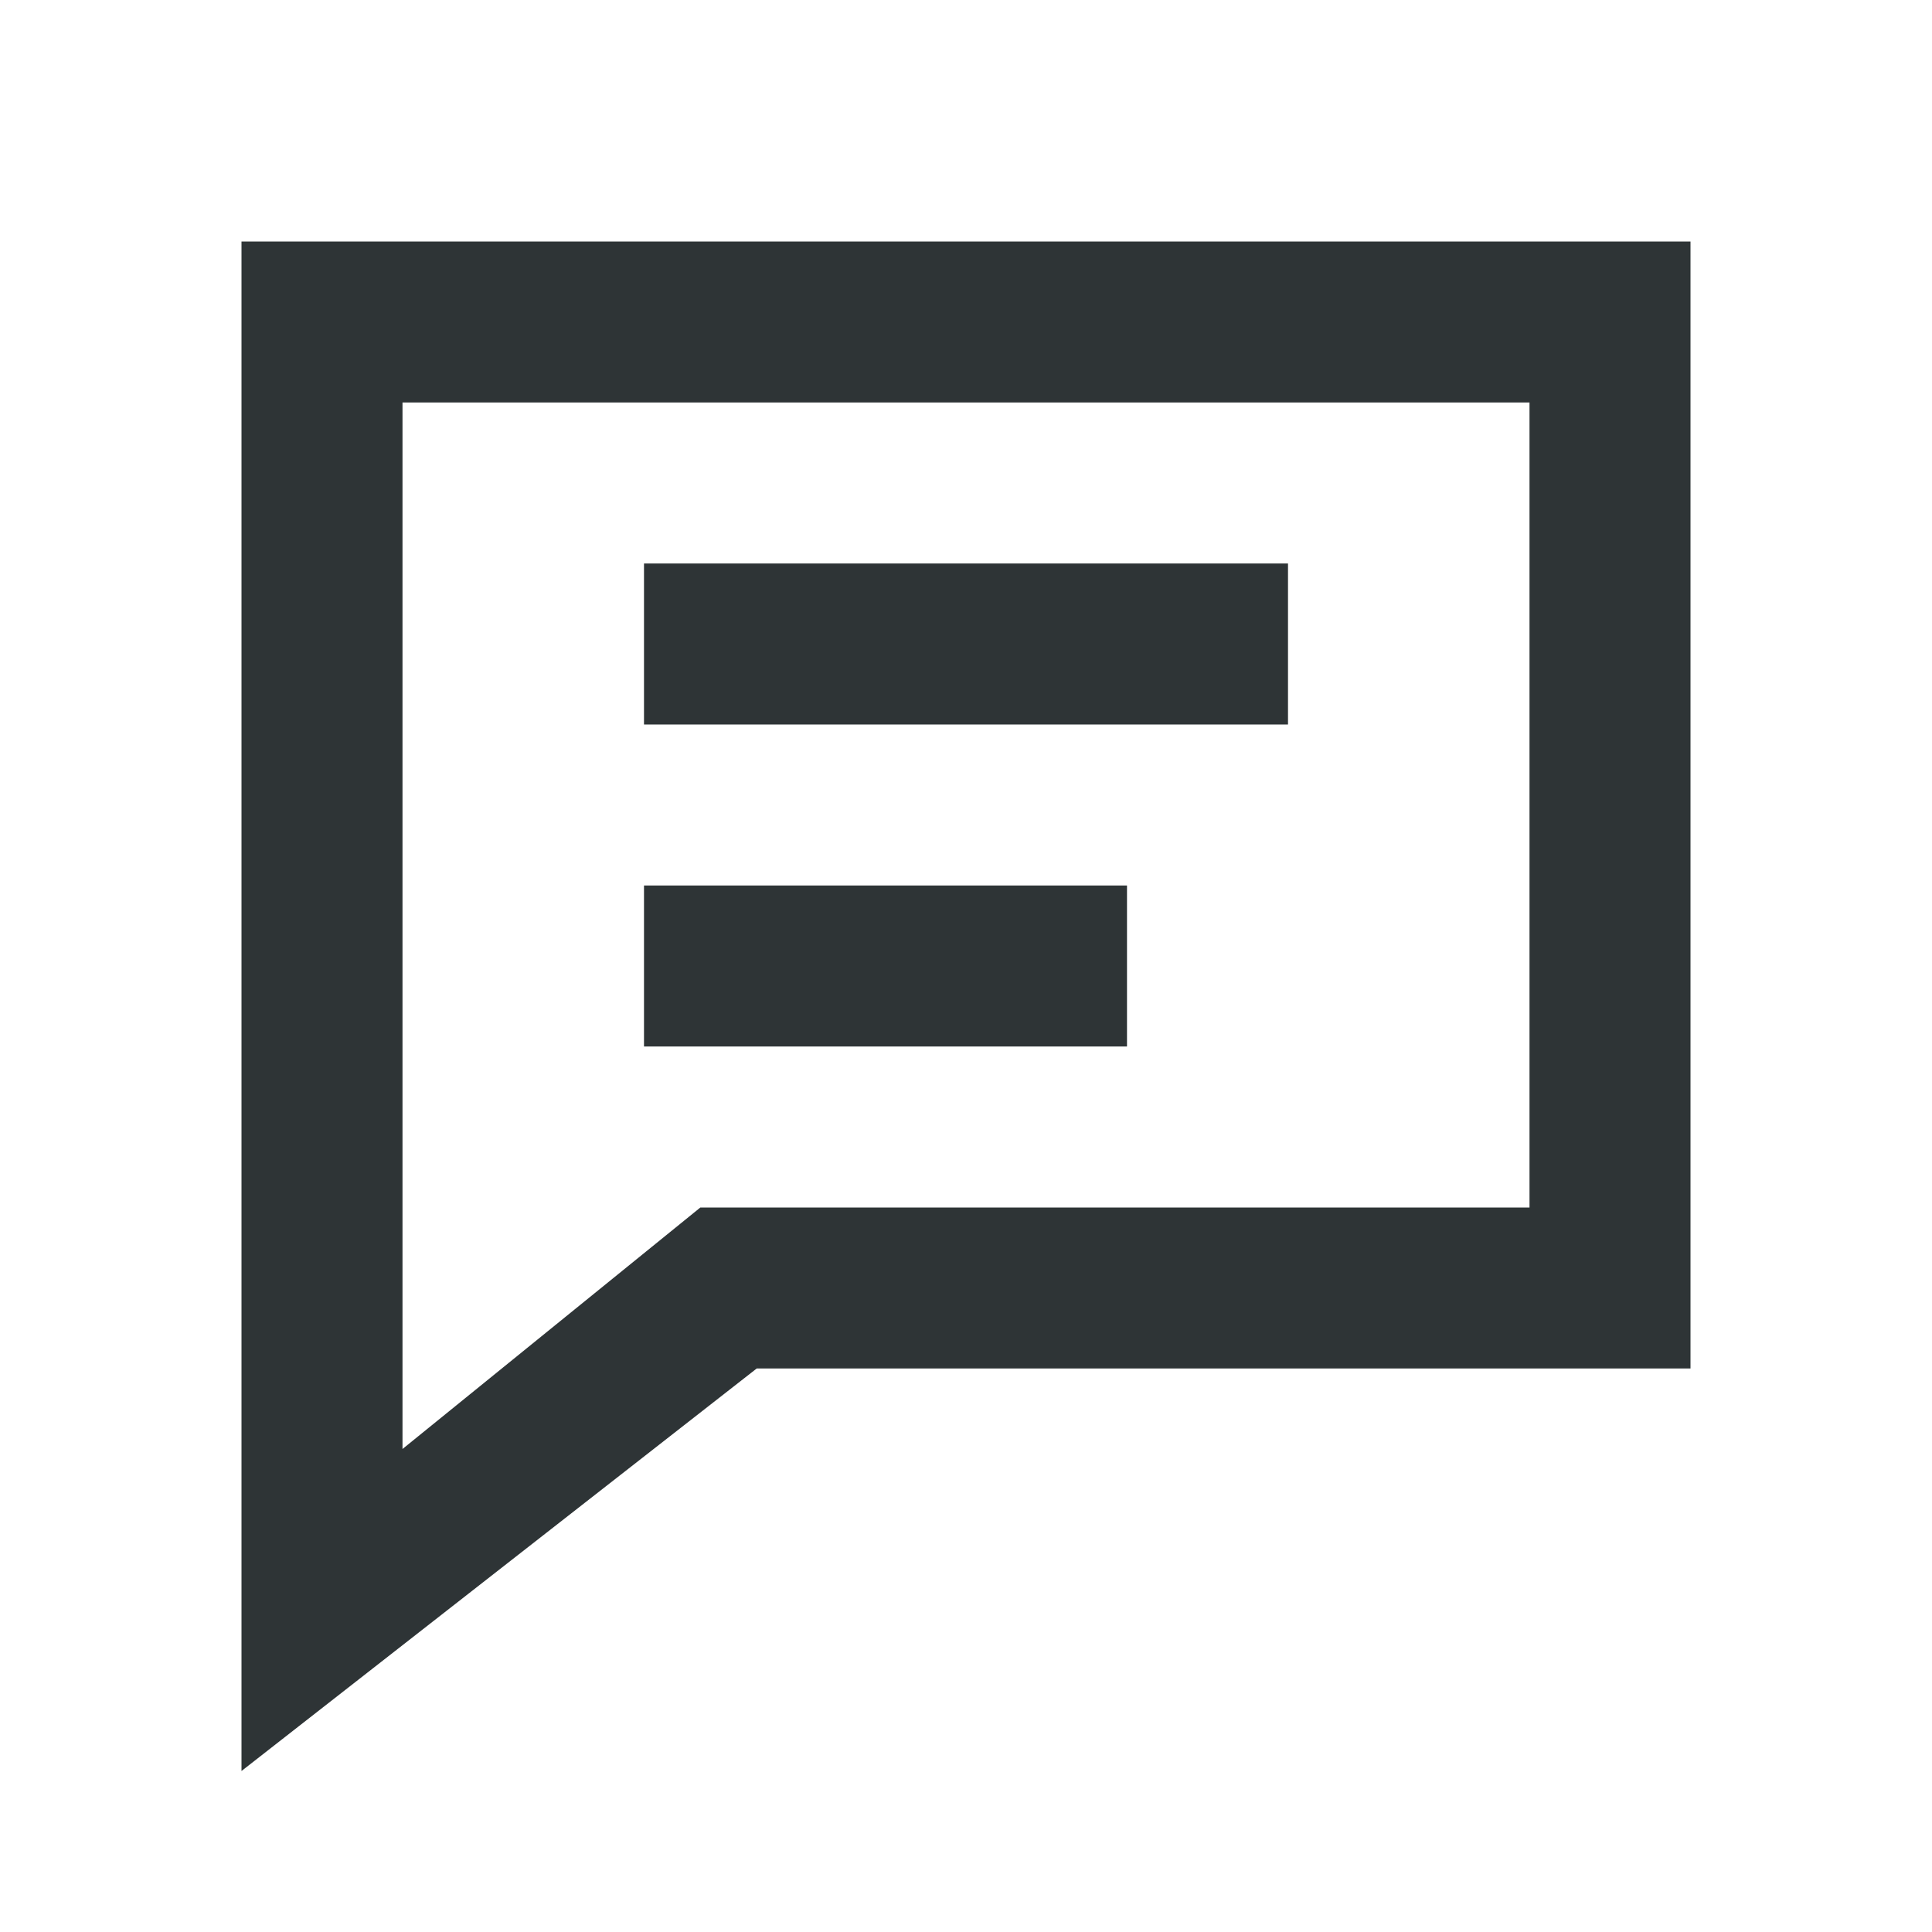
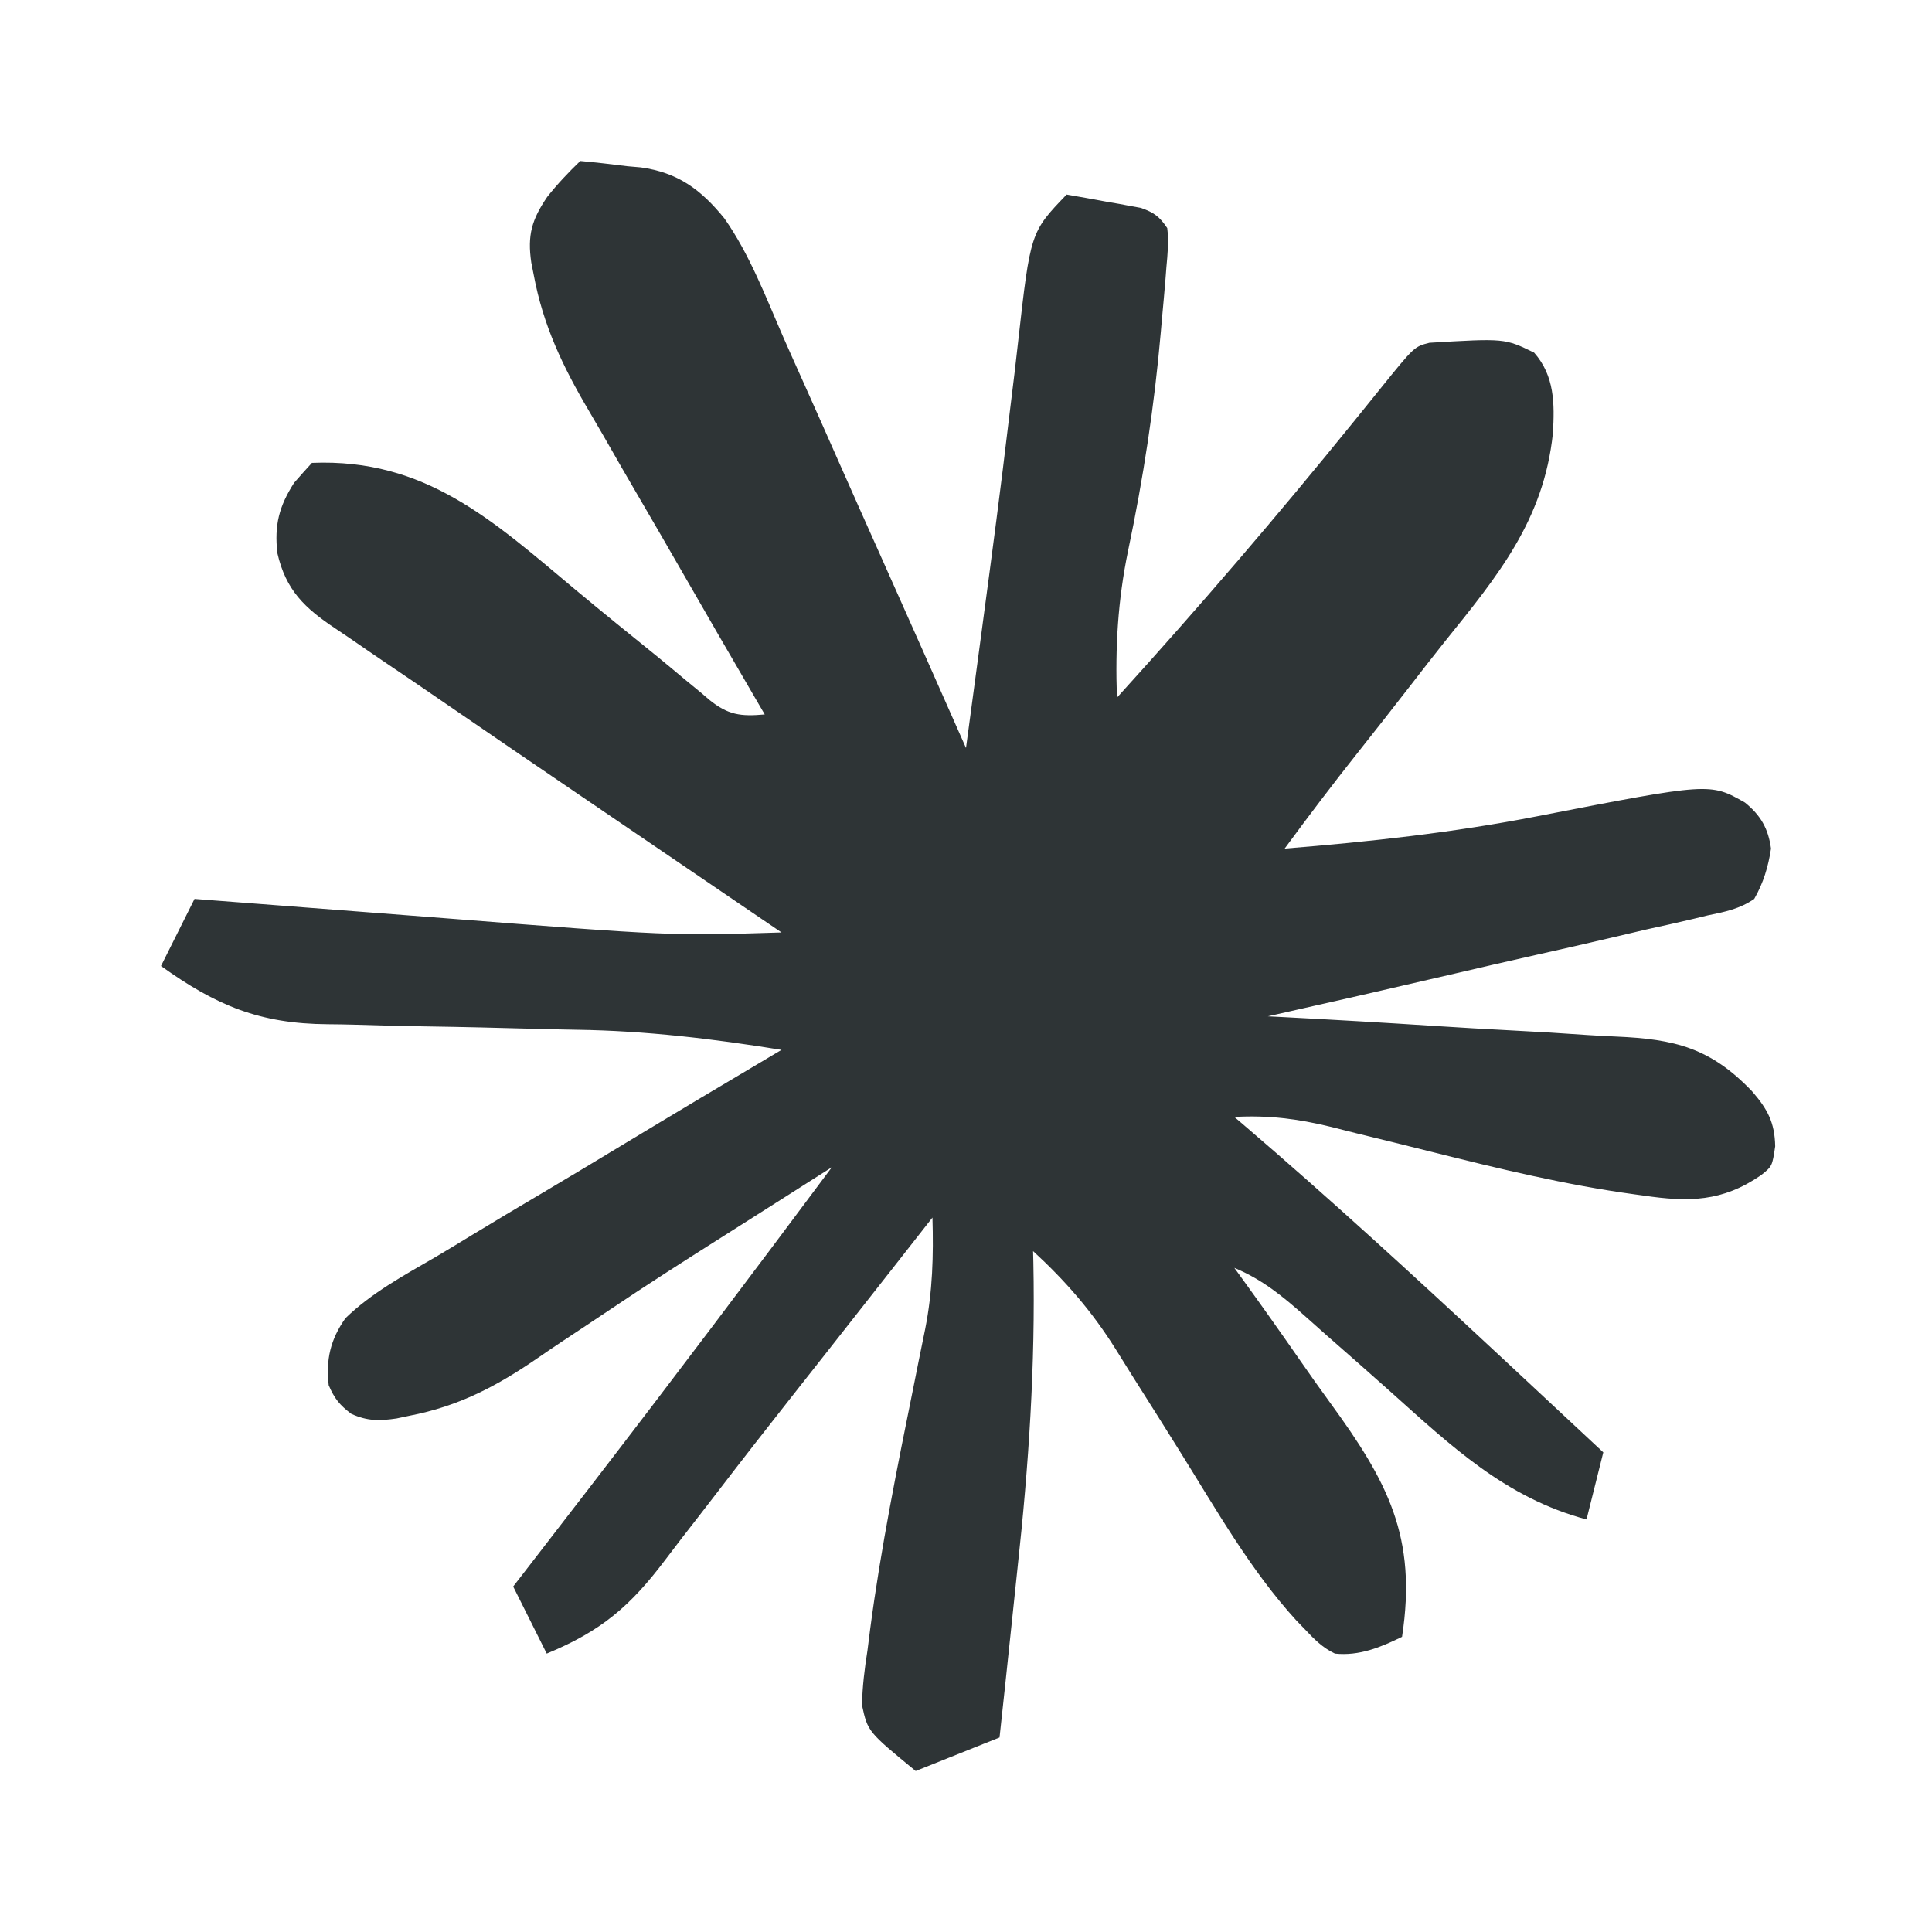
<svg xmlns="http://www.w3.org/2000/svg" width="24" height="24" viewBox="0 0 24 24">
-   <g fill="#2e3436">
-     <path fill-rule="evenodd" d="M3 3h18v14H9.4L3 22V3Z M5 5v13l3.7-3H19V5H5Z" />
-     <path d="M8 7h8v2H8Z M8 11h6v2H8Z" />
+   <g fill="#2e3436" transform="translate(2 2) scale(0.2083333) translate(-2 -2)">
+     <path d="M0 0 C0.941 0.083 1.876 0.195 2.812 0.312 C2.943 0.324 2.943 0.324 3.604 0.381 C5.825 0.683 7.204 1.713 8.589 3.417 C10.111 5.578 11.075 8.149 12.131 10.564 C12.511 11.427 12.898 12.287 13.284 13.146 C14.012 14.77 14.733 16.396 15.451 18.023 C16.271 19.878 17.098 21.729 17.926 23.58 C19.626 27.383 21.316 31.19 23 35 C23.313 32.672 23.626 30.344 23.938 28.016 C23.961 27.844 23.984 27.671 24.007 27.494 C24.549 23.452 25.085 19.41 25.562 15.359 C25.673 14.448 25.784 13.536 25.896 12.625 C25.968 12.02 26.037 11.416 26.104 10.811 C26.842 4.247 26.842 4.247 29 2 C29.814 2.139 30.626 2.288 31.438 2.438 C31.668 2.477 31.898 2.516 32.135 2.557 C32.357 2.599 32.579 2.64 32.809 2.684 C33.013 2.72 33.217 2.757 33.427 2.795 C34.213 3.076 34.529 3.302 35 4 C35.098 4.787 35.022 5.548 34.949 6.336 C34.931 6.571 34.913 6.806 34.894 7.049 C34.831 7.825 34.76 8.6 34.688 9.375 C34.665 9.641 34.642 9.906 34.618 10.18 C34.234 14.593 33.574 18.923 32.661 23.257 C32.053 26.208 31.892 28.99 32 32 C36.865 26.641 41.562 21.17 46.117 15.544 C46.302 15.315 46.488 15.086 46.679 14.85 C47.026 14.421 47.373 13.991 47.719 13.561 C49.731 11.068 49.731 11.068 50.633 10.839 C55.121 10.572 55.121 10.572 56.875 11.426 C58.098 12.811 58.101 14.476 57.994 16.243 C57.449 21.413 54.718 24.723 51.543 28.664 C50.846 29.536 50.164 30.42 49.48 31.303 C48.446 32.635 47.405 33.962 46.356 35.283 C44.866 37.16 43.419 39.068 42 41 C47.064 40.591 52.054 40.048 57.044 39.075 C67.362 37.068 67.362 37.068 69.448 38.255 C70.394 39.025 70.838 39.809 71 41 C70.834 42.092 70.548 43.038 70 44 C69.138 44.597 68.243 44.775 67.224 44.983 C66.941 45.052 66.658 45.121 66.367 45.191 C65.433 45.415 64.496 45.619 63.559 45.824 C62.91 45.976 62.261 46.128 61.612 46.282 C60.081 46.643 58.547 46.991 57.012 47.334 C55.263 47.725 53.518 48.131 51.774 48.538 C48.186 49.375 44.595 50.194 41 51 C41.317 51.016 41.634 51.032 41.96 51.049 C44.962 51.205 47.963 51.38 50.963 51.575 C52.505 51.674 54.047 51.767 55.59 51.844 C57.082 51.918 58.573 52.011 60.064 52.116 C60.629 52.153 61.196 52.183 61.762 52.207 C65.272 52.357 67.392 52.884 69.866 55.465 C70.781 56.522 71.221 57.307 71.25 58.75 C71.072 59.942 71.072 59.942 70.406 60.473 C68.103 62.062 66.102 62.087 63.395 61.688 C63.309 61.676 63.309 61.676 62.874 61.617 C58.768 61.058 54.761 60.083 50.745 59.077 C49.251 58.703 47.757 58.333 46.26 57.97 C45.748 57.844 45.237 57.714 44.727 57.584 C42.78 57.108 41.003 56.887 39 57 C39.169 57.144 39.338 57.288 39.512 57.436 C44.625 61.811 49.575 66.353 54.5 70.938 C54.58 71.012 54.58 71.012 54.987 71.39 C56.993 73.258 58.997 75.128 61 77 C60.835 77.66 60.835 77.66 60 81 C55.168 79.711 51.915 76.609 48.283 73.358 C47.038 72.245 45.782 71.144 44.526 70.043 C44.093 69.662 43.663 69.277 43.233 68.892 C41.897 67.704 40.663 66.688 39 66 C39.125 66.172 39.251 66.345 39.38 66.522 C40.574 68.172 41.751 69.832 42.912 71.505 C43.508 72.364 44.11 73.218 44.728 74.063 C48.13 78.734 49.915 82.042 49 88 C47.719 88.627 46.452 89.15 45 89 C44.261 88.651 43.763 88.142 43.207 87.551 C43.04 87.378 42.872 87.205 42.7 87.026 C39.972 84.041 37.935 80.437 35.801 77.02 C34.841 75.482 33.876 73.946 32.903 72.416 C32.57 71.889 32.242 71.359 31.914 70.829 C30.514 68.599 28.939 66.781 27 65 C27.005 65.217 27.01 65.435 27.016 65.659 C27.142 71.797 26.739 77.79 26.073 83.889 C25.949 85.036 25.83 86.183 25.711 87.33 C25.479 89.554 25.241 91.777 25 94 C24.175 94.33 24.175 94.33 20 96 C17.142 93.653 17.142 93.653 16.798 92.073 C16.823 90.961 16.951 89.908 17.125 88.812 C17.179 88.391 17.233 87.969 17.285 87.546 C17.925 82.688 18.908 77.852 19.879 73.05 C19.982 72.539 20.083 72.028 20.185 71.517 C20.309 70.89 20.437 70.263 20.568 69.637 C21.01 67.4 21.066 65.269 21 63 C20.88 63.153 20.76 63.306 20.636 63.464 C20.049 64.213 19.462 64.962 18.875 65.711 C18.765 65.851 18.655 65.992 18.541 66.137 C17.192 67.858 15.842 69.577 14.488 71.294 C14.107 71.777 13.727 72.26 13.346 72.742 C13.091 73.066 12.836 73.39 12.581 73.714 C11.103 75.588 9.634 77.469 8.183 79.364 C7.477 80.284 6.765 81.201 6.052 82.116 C5.73 82.533 5.41 82.952 5.094 83.374 C2.991 86.167 1.258 87.654 -2 89 C-2.66 87.68 -3.32 86.36 -4 85 C-3.744 84.669 -3.488 84.338 -3.225 83.997 C-2.003 82.416 -0.782 80.833 0.438 79.25 C0.549 79.106 0.66 78.962 0.774 78.813 C5.573 72.584 10.301 66.304 15 60 C14.724 60.175 14.449 60.351 14.165 60.531 C13.98 60.649 13.795 60.767 13.604 60.888 C13.179 61.159 12.755 61.429 12.331 61.699 C11.12 62.47 9.908 63.239 8.695 64.006 C6.366 65.48 4.045 66.959 1.76 68.498 C0.803 69.142 -0.16 69.778 -1.122 70.415 C-1.575 70.717 -2.025 71.022 -2.473 71.332 C-4.945 73.039 -7.224 74.248 -10.199 74.82 C-10.449 74.873 -10.698 74.926 -10.955 74.98 C-11.984 75.132 -12.698 75.137 -13.654 74.704 C-14.347 74.178 -14.654 73.801 -15 73 C-15.177 71.473 -14.896 70.264 -14 69 C-12.448 67.492 -10.508 66.444 -8.648 65.364 C-7.917 64.935 -7.194 64.492 -6.47 64.05 C-5.102 63.219 -3.727 62.4 -2.348 61.586 C-0.777 60.657 0.785 59.715 2.346 58.771 C5.555 56.831 8.774 54.91 12 53 C7.92 52.341 3.916 51.859 -0.217 51.801 C-1.009 51.789 -1.8 51.769 -2.592 51.748 C-4.837 51.687 -7.081 51.632 -9.326 51.599 C-10.716 51.577 -12.105 51.542 -13.494 51.498 C-14.014 51.484 -14.535 51.475 -15.055 51.472 C-19.115 51.444 -21.706 50.359 -25 48 C-24.34 46.68 -23.68 45.36 -23 44 C-22.84 44.013 -22.84 44.013 -22.029 44.076 C-18.971 44.315 -15.912 44.55 -12.853 44.782 C-11.282 44.902 -9.71 45.022 -8.139 45.146 C5.39 46.205 5.39 46.205 12 46 C11.74 45.823 11.48 45.646 11.212 45.464 C8.726 43.774 6.242 42.083 3.757 40.392 C2.481 39.523 1.204 38.654 -0.073 37.786 C-2.736 35.975 -5.397 34.161 -8.051 32.337 C-9.268 31.5 -10.488 30.669 -11.713 29.844 C-12.378 29.395 -13.039 28.94 -13.699 28.484 C-13.993 28.283 -14.287 28.084 -14.584 27.887 C-16.433 26.659 -17.557 25.588 -18.062 23.375 C-18.245 21.705 -17.965 20.6 -17.062 19.188 C-16.713 18.788 -16.359 18.391 -16 18 C-9.233 17.723 -5.225 21.431 -0.292 25.559 C1.307 26.892 2.925 28.201 4.544 29.508 C5.103 29.964 5.656 30.427 6.209 30.891 C6.549 31.171 6.891 31.451 7.232 31.731 C7.382 31.86 7.532 31.989 7.687 32.123 C8.817 33.035 9.555 33.129 11 33 C10.839 32.725 10.679 32.45 10.513 32.167 C8.988 29.555 7.473 26.938 5.967 24.314 C5.193 22.966 4.415 21.621 3.63 20.279 C2.869 18.981 2.118 17.677 1.373 16.369 C1.09 15.876 0.803 15.384 0.513 14.894 C-1.034 12.275 -2.215 9.808 -2.774 6.797 C-2.822 6.553 -2.871 6.308 -2.921 6.056 C-3.16 4.427 -2.895 3.498 -1.97 2.14 C-1.36 1.369 -0.709 0.681 0 0 Z " transform="translate(27,2)" />
  </g>
</svg>
